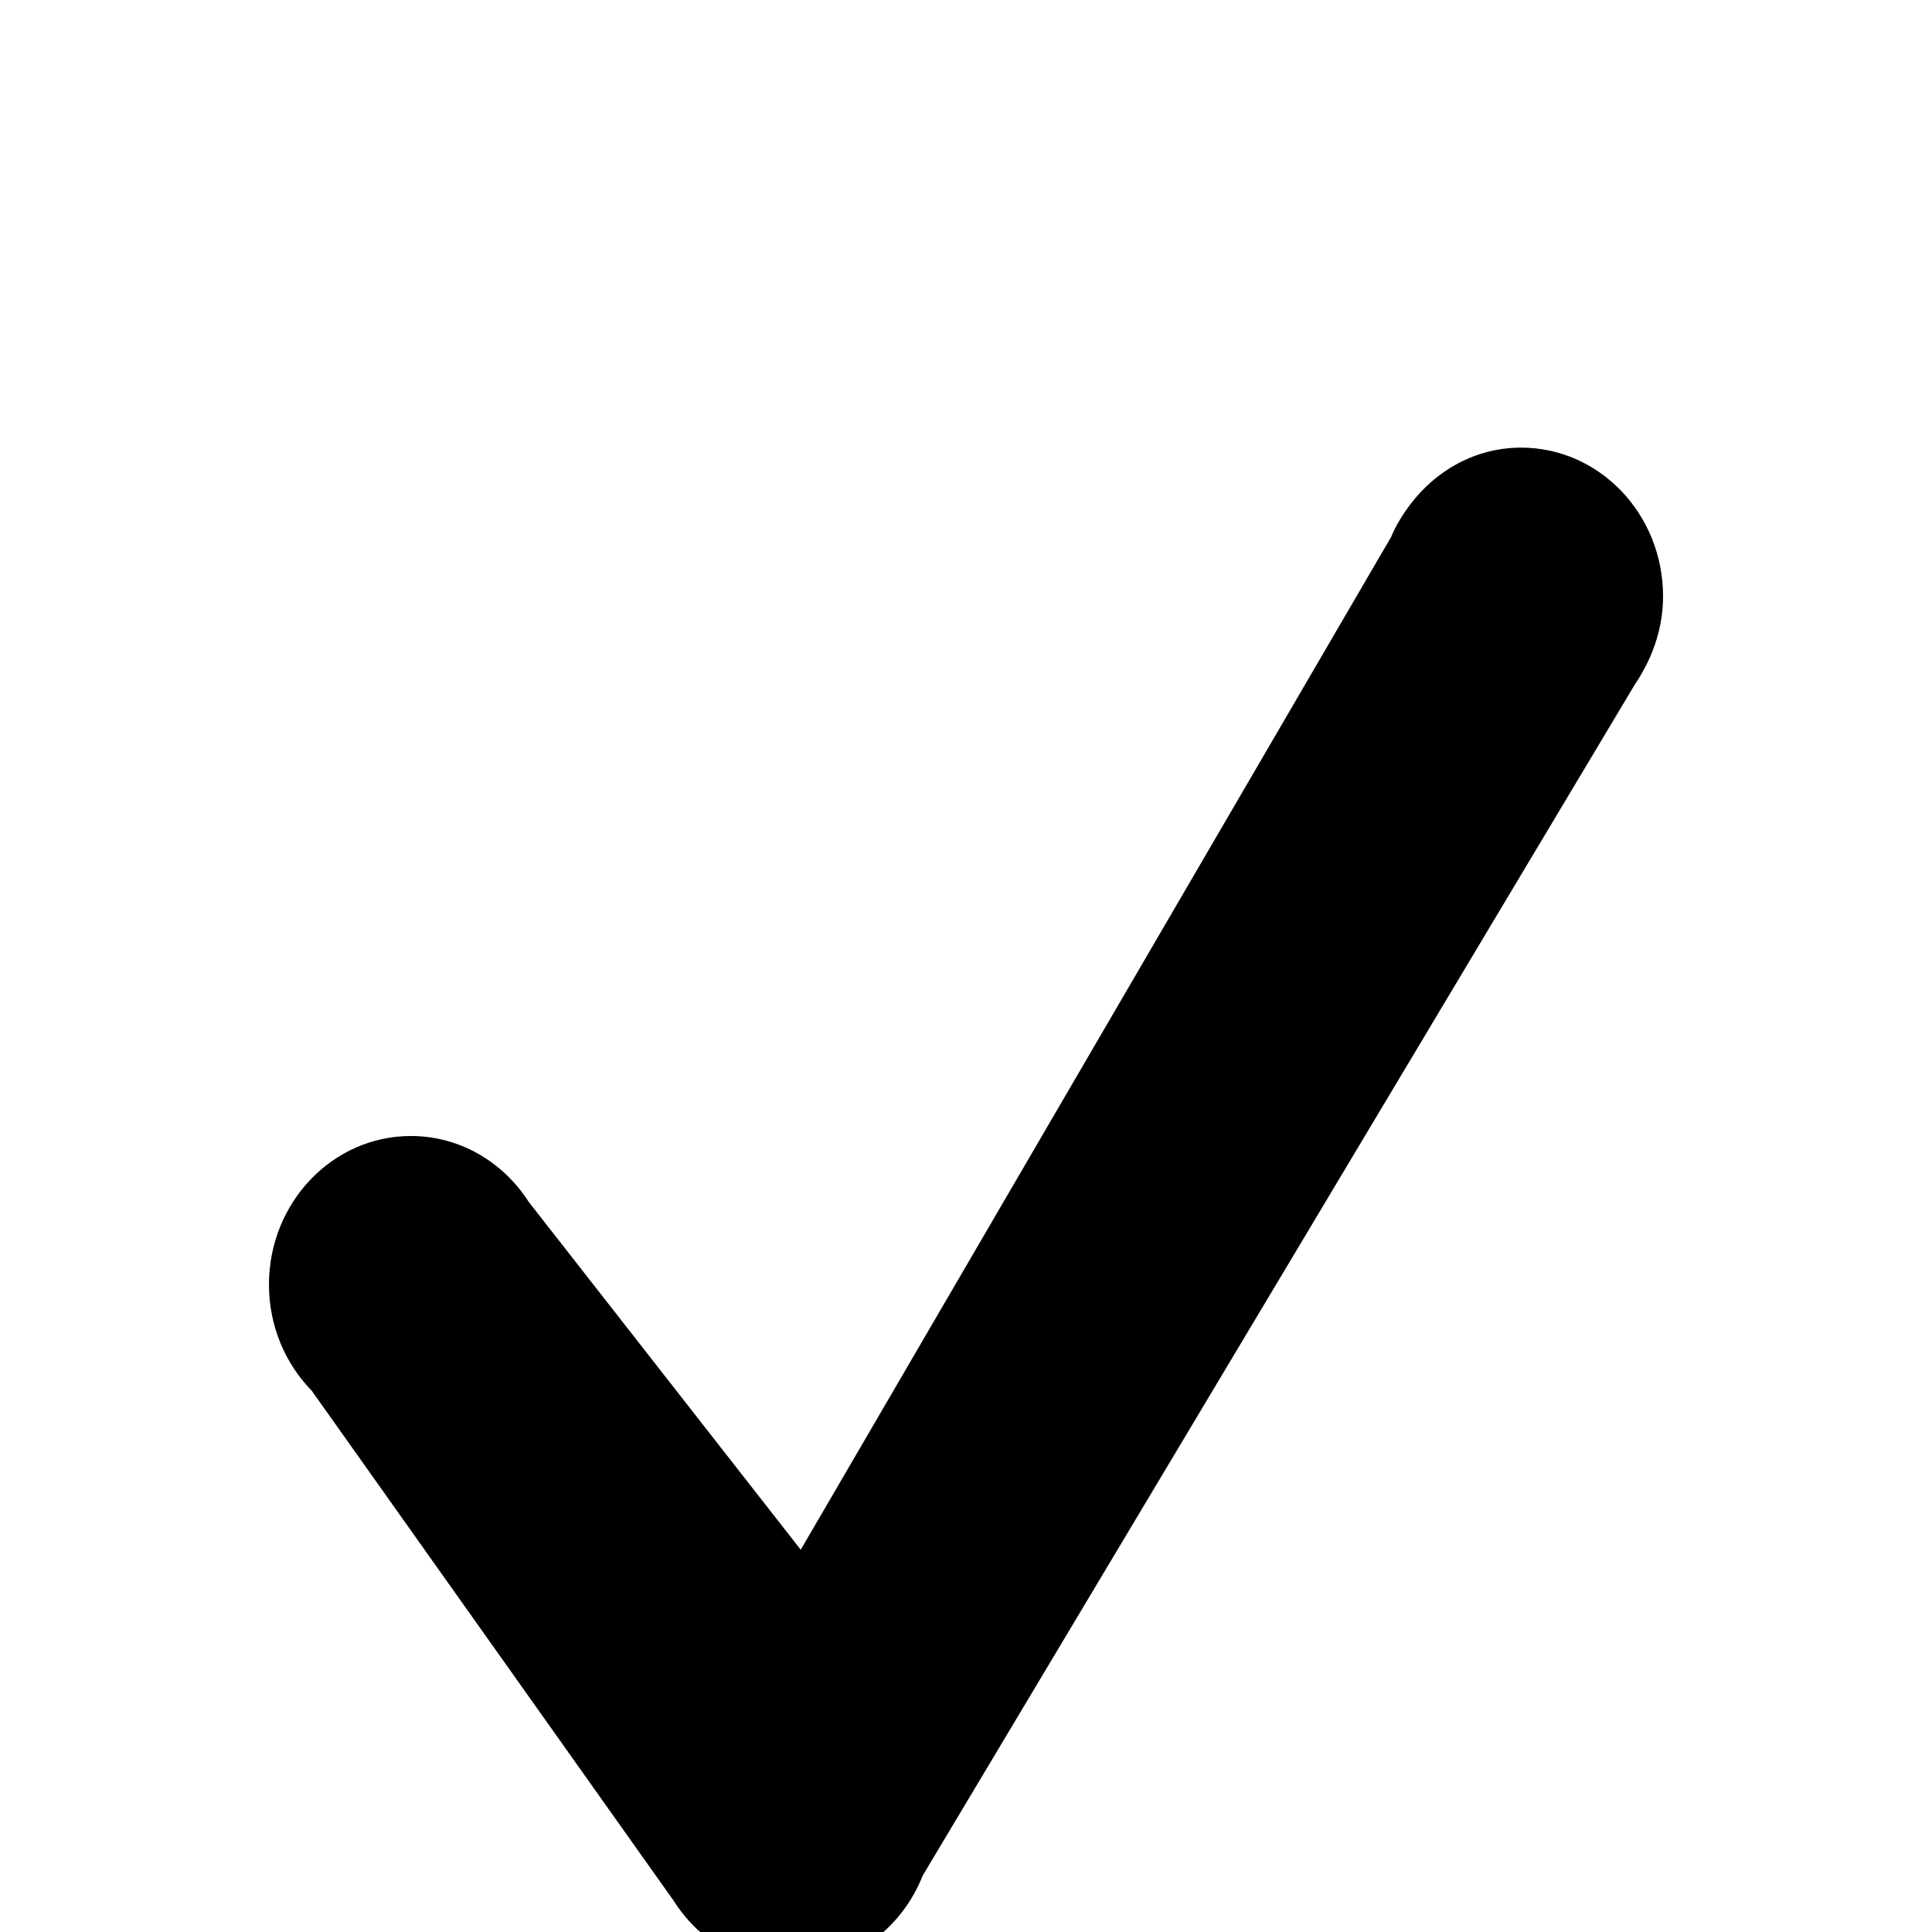
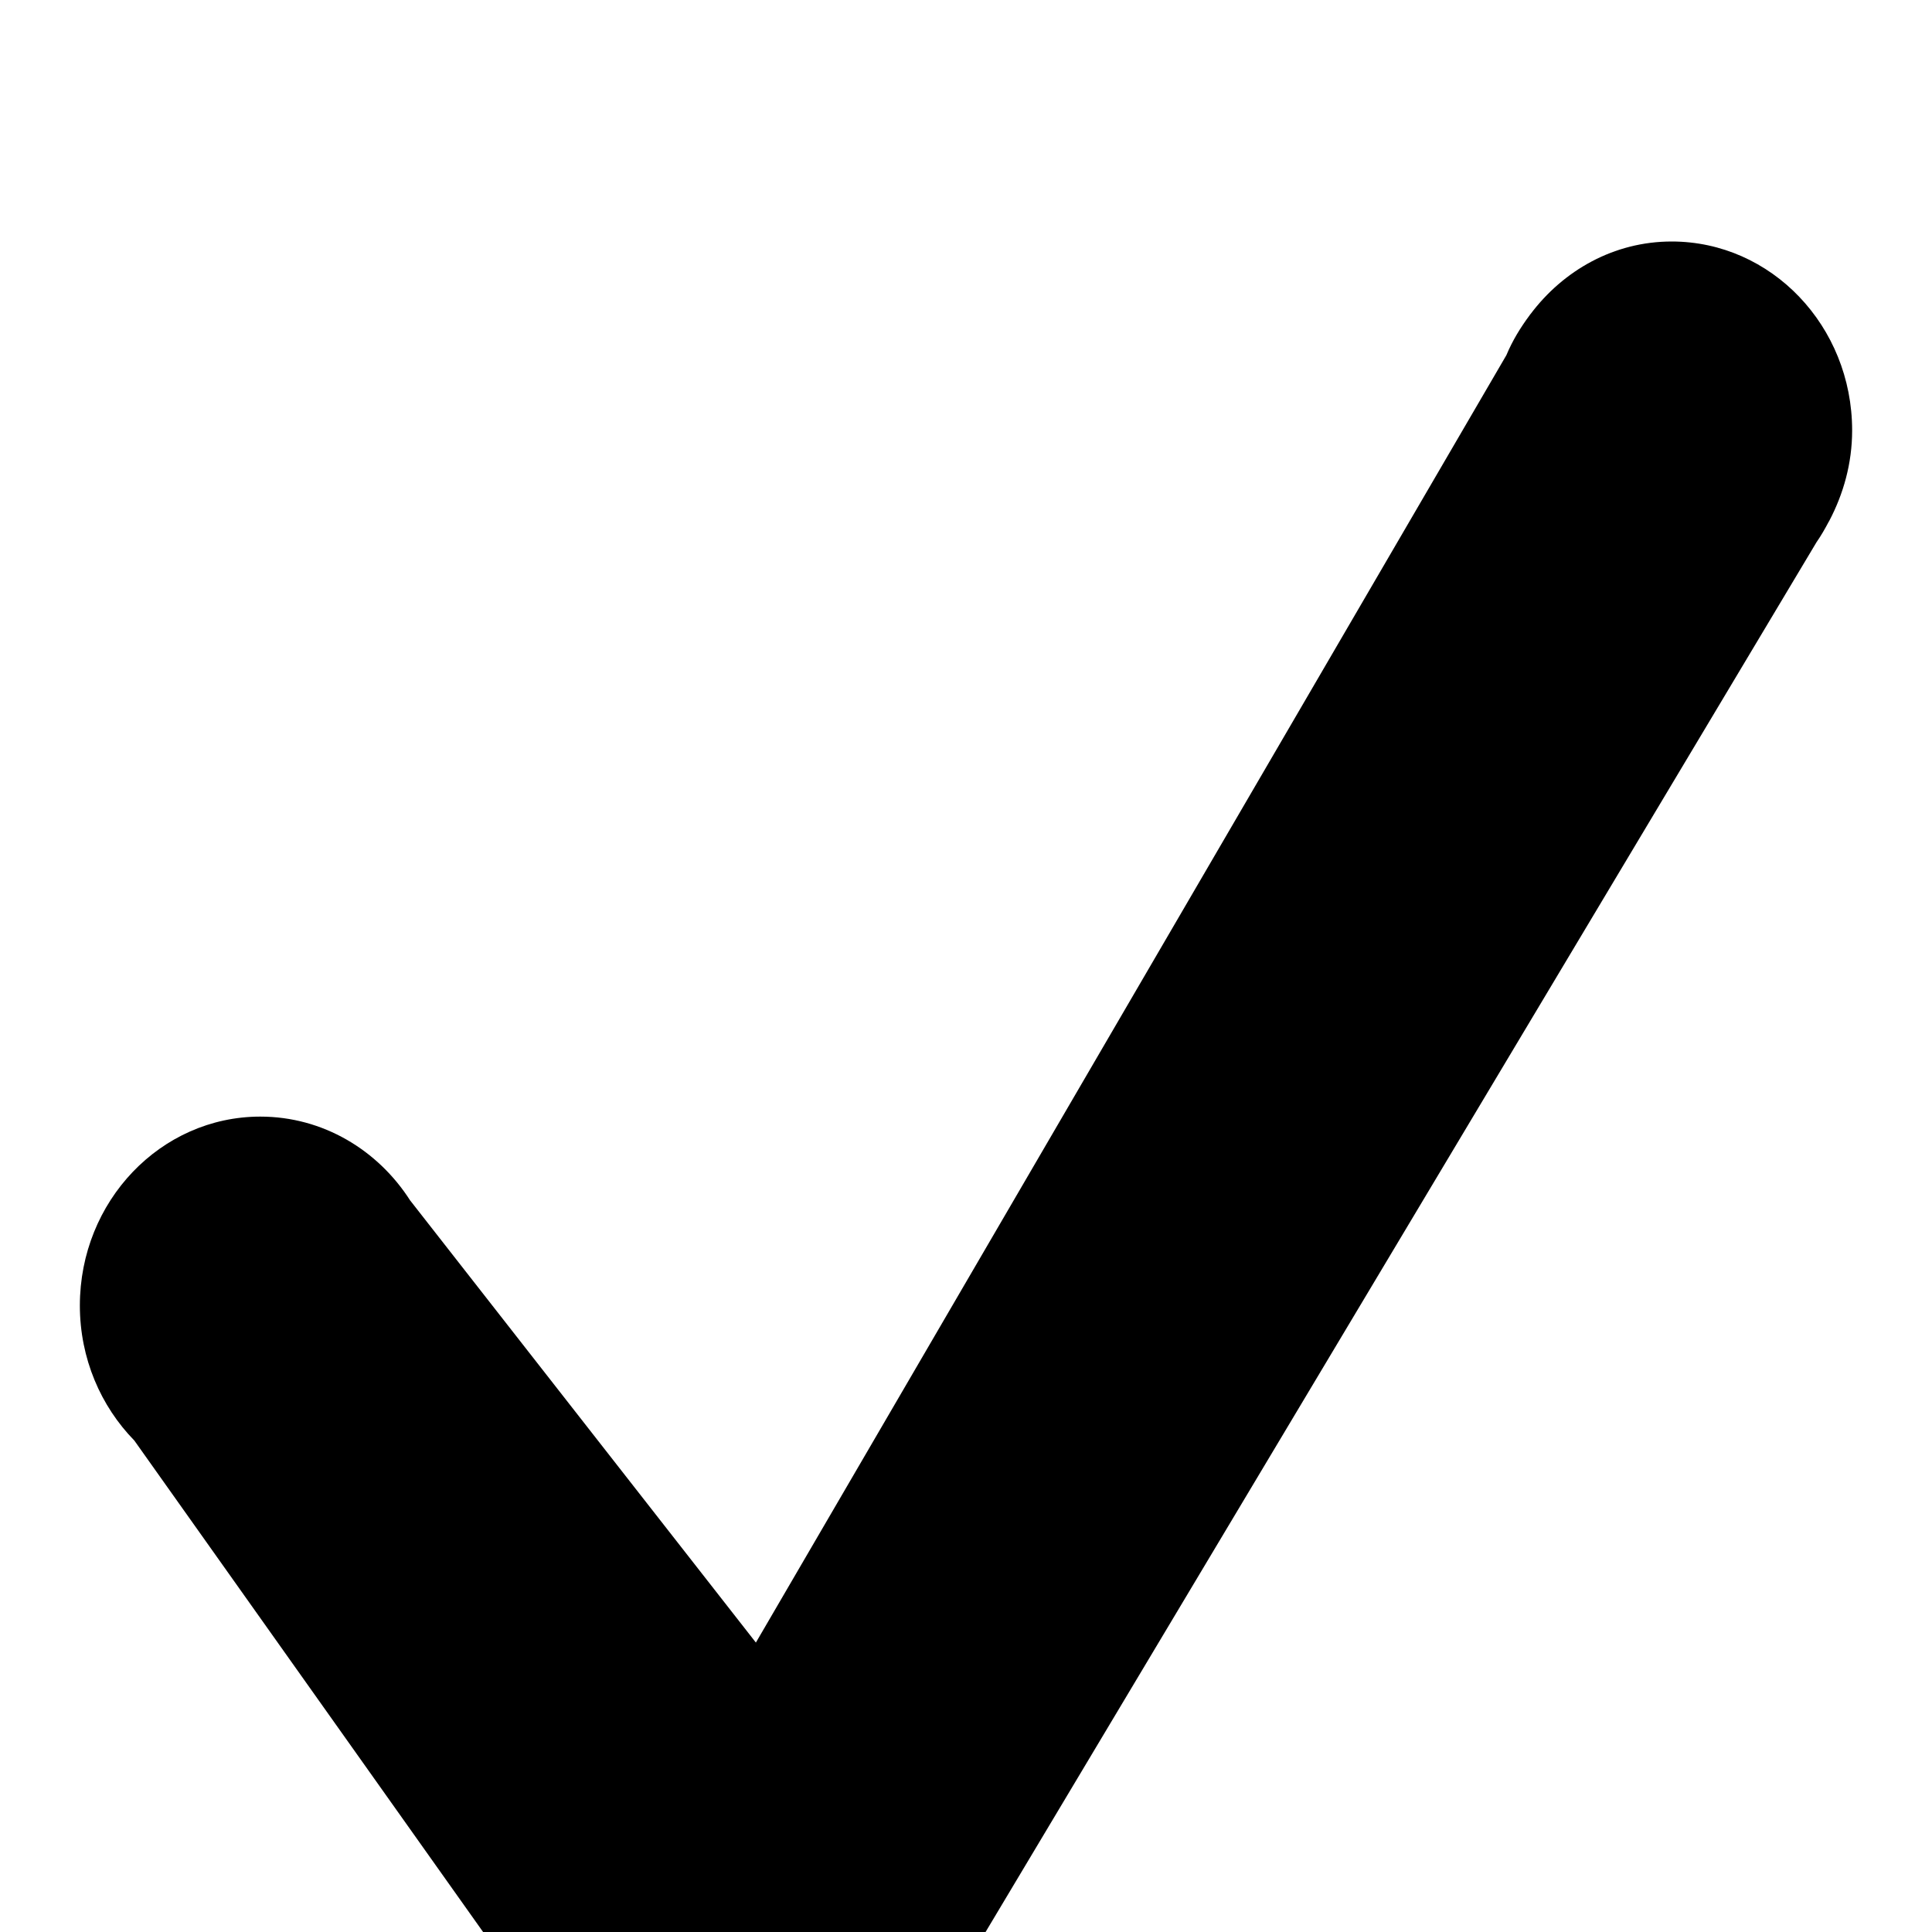
<svg xmlns="http://www.w3.org/2000/svg" version="1.1" id="Ebene_1" x="0px" y="0px" width="2048" height="2048" viewBox="0 0 2048 2048" enable-background="new 0 0 38.775 38.096" xml:space="preserve">
  <defs id="defs7" />
-   <path d="m 1743.52,708.065 0.264,-0.538 0,0 c 11.83,-22.469 19.117,-48.002 19.117,-75.47 0,-86.973 -67.334,-157.551 -150.458,-157.551 -48.111,0 -90.359,24.028 -117.874,60.741 l -0.106,-0.054 -0.475,0.806 c -7.658,10.267 -14.364,21.233 -19.382,33.273 L 848.8,1642.781 560.665,1274.302 l 0,0.054 c -26.986,-42.304 -72.932,-70.148 -125.109,-70.148 -83.071,0 -150.458,70.578 -150.458,157.551 0,44.131 17.48,83.963 45.417,112.559 l 382.561,539.092 h 0.106 c 26.775,43.271 73.143,72.083 126.059,72.083 62.739,0 116.448,-40.369 138.945,-97.455 L 1733.222,725.212 c 3.855,-5.537 7.129,-11.288 10.298,-17.309 z" id="path3" />
+   <path d="m 1938.705,552.915 0.336,-0.683 0,0 c 15.039,-28.564 24.303,-61.023 24.303,-95.942 0,-110.566 -85.599,-200.29 -191.273,-200.29 -61.161,0 -114.871,30.546 -149.849,77.219 l -0.134,-0.068 -0.604,1.025 c -9.735,13.052 -18.261,26.992 -24.639,42.299 L 801.274,1741.192 434.976,1272.756 l 0,0.069 c -34.307,-53.779 -92.716,-89.177 -159.047,-89.177 -105.606,0 -191.273,89.724 -191.273,200.29 0,56.103 22.222,106.739 57.738,143.093 l 486.339,685.332 h 0.134 c 34.038,55.01 92.984,91.637 160.255,91.637 79.759,0 148.036,-51.32 176.637,-123.891 L 1925.613,574.714 c 4.901,-7.039 9.063,-14.35 13.092,-22.004 z" id="path3" />
</svg>
